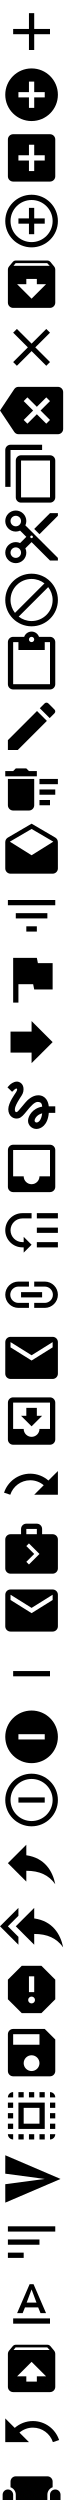
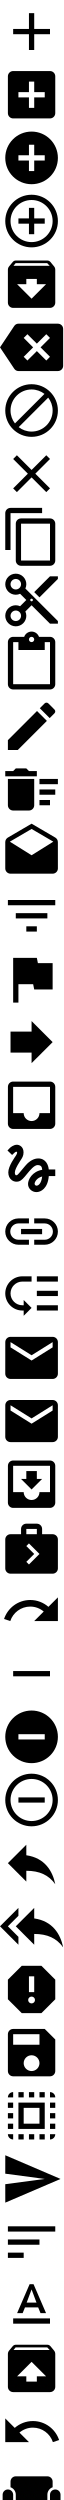
<svg xmlns="http://www.w3.org/2000/svg" xmlns:xlink="http://www.w3.org/1999/xlink">
  <defs />
  <symbol id="add" viewBox="0 0 48 48">
    <path d="M38 26H26v12h-4V26H10v-4h12V10h4v12h12v4z" />
  </symbol>
  <symbol id="add_box" viewBox="0 0 48 48">
    <path d="M38 6H10c-2.21 0-4 1.79-4 4v28c0 2.21 1.79 4 4 4h28c2.21 0 4-1.79 4-4V10c0-2.21-1.79-4-4-4zm-4 20h-8v8h-4v-8h-8v-4h8v-8h4v8h8v4z" />
  </symbol>
  <symbol id="add_circle" viewBox="0 0 48 48">
    <path d="M24 4C12.95 4 4 12.95 4 24s8.95 20 20 20 20-8.95 20-20S35.05 4 24 4zm10 22h-8v8h-4v-8h-8v-4h8v-8h4v8h8v4z" />
  </symbol>
  <symbol id="add_circle_outline" viewBox="0 0 48 48">
    <path d="M26 14h-4v8h-8v4h8v8h4v-8h8v-4h-8v-8zM24 4C12.95 4 4 12.95 4 24s8.95 20 20 20 20-8.95 20-20S35.05 4 24 4zm0 36c-8.82 0-16-7.18-16-16S15.18 8 24 8s16 7.18 16 16-7.18 16-16 16z" />
  </symbol>
  <symbol id="archive" viewBox="0 0 48 48">
    <path d="M41.09 10.45l-2.77-3.36C37.76 6.43 36.93 6 36 6H12c-.93 0-1.76.43-2.31 1.09l-2.77 3.36C6.34 11.15 6 12.03 6 13v25c0 2.21 1.79 4 4 4h28c2.21 0 4-1.79 4-4V13c0-.97-.34-1.85-.91-2.55zM24 35L13 24h7v-4h8v4h7L24 35zM10.25 10l1.63-2h24l1.87 2h-27.5z" />
  </symbol>
  <symbol id="backspace" viewBox="0 0 48 48">
    <path d="M44 6H14c-1.38 0-2.47.7-3.19 1.76L0 23.99l10.81 16.23C11.53 41.28 12.62 42 14 42h30c2.21 0 4-1.79 4-4V10c0-2.21-1.79-4-4-4zm-6 25.17L35.17 34 28 26.83 20.83 34 18 31.17 25.17 24 18 16.83 20.83 14 28 21.17 35.17 14 38 16.83 30.83 24 38 31.17z" />
  </symbol>
  <symbol id="block" viewBox="0 0 48 48">
    <path d="M24 4C12.95 4 4 12.95 4 24s8.95 20 20 20 20-8.95 20-20S35.05 4 24 4zM8 24c0-8.84 7.16-16 16-16 3.7 0 7.09 1.27 9.8 3.37L11.37 33.8C9.27 31.09 8 27.7 8 24zm16 16c-3.7 0-7.09-1.27-9.8-3.37L36.63 14.2C38.73 16.91 40 20.3 40 24c0 8.84-7.16 16-16 16z" />
  </symbol>
  <symbol id="clear" viewBox="0 0 48 48">
    <path d="M38 12.83L35.17 10 24 21.17 12.83 10 10 12.83 21.17 24 10 35.17 12.83 38 24 26.83 35.17 38 38 35.17 26.83 24z" />
  </symbol>
  <symbol id="content_copy" viewBox="0 0 48 48">
    <path d="M32 2H8C5.79 2 4 3.79 4 6v28h4V6h24V2zm6 8H16c-2.21 0-4 1.79-4 4v28c0 2.21 1.79 4 4 4h22c2.21 0 4-1.79 4-4V14c0-2.21-1.79-4-4-4zm0 32H16V14h22v28z" />
  </symbol>
  <symbol id="content_cut" viewBox="0 0 48 48">
    <path d="M19.28 15.28c.45-1 .72-2.11.72-3.28 0-4.42-3.58-8-8-8s-8 3.58-8 8 3.58 8 8 8c1.17 0 2.28-.27 3.28-.72L20 24l-4.72 4.72c-1-.45-2.11-.72-3.28-.72-4.42 0-8 3.58-8 8s3.58 8 8 8 8-3.58 8-8c0-1.17-.27-2.28-.72-3.28L24 28l14 14h6v-2L19.28 15.28zM12 16c-2.21 0-4-1.79-4-4s1.79-4 4-4 4 1.79 4 4-1.79 4-4 4zm0 24c-2.21 0-4-1.79-4-4s1.79-4 4-4 4 1.79 4 4-1.79 4-4 4zm12-15c-.55 0-1-.45-1-1s.45-1 1-1 1 .45 1 1-.45 1-1 1zM38 6L26 18l4 4L44 8V6z" />
  </symbol>
  <symbol id="content_paste" viewBox="0 0 48 48">
    <path d="M38 4h-8.37c-.82-2.32-3.02-4-5.63-4s-4.81 1.68-5.63 4H10C7.79 4 6 5.79 6 8v32c0 2.21 1.79 4 4 4h28c2.21 0 4-1.79 4-4V8c0-2.21-1.79-4-4-4zM24 4c1.1 0 2 .89 2 2s-.9 2-2 2-2-.89-2-2 .9-2 2-2zm14 36H10V8h4v6h20V8h4v32z" />
  </symbol>
  <symbol id="create" viewBox="0 0 48 48">
    <path d="M6 34.5V42h7.5l22.13-22.13-7.5-7.5L6 34.5zm35.41-20.41c.78-.78.78-2.05 0-2.83l-4.67-4.67c-.78-.78-2.05-.78-2.83 0l-3.66 3.66 7.5 7.5 3.66-3.66z" />
  </symbol>
  <symbol id="delete_sweep" viewBox="0 0 48 48">
    <path d="M30 32h8v4h-8zm0-16h14v4H30zm0 8h12v4H30zM6 36c0 2.2 1.8 4 4 4h12c2.2 0 4-1.8 4-4V16H6v20zm22-26h-6l-2-2h-8l-2 2H4v4h24z" />
  </symbol>
  <symbol id="drafts" viewBox="0 0 48 48">
    <path d="M43.98 16c0-1.44-.75-2.69-1.88-3.4L24 2 5.9 12.6C4.77 13.31 4 14.56 4 16v20c0 2.21 1.79 4 4 4h32c2.21 0 4-1.79 4-4l-.02-20zM24 26L7.48 15.67 24 6l16.52 9.67L24 26z" />
  </symbol>
  <symbol id="filter_list" viewBox="0 0 48 48">
    <path d="M20 36h8v-4h-8v4zM6 12v4h36v-4H6zm6 14h24v-4H12v4z" />
  </symbol>
  <symbol id="flag" viewBox="0 0 48 48">
    <path d="M28.8 12L28 8H10v34h4V28h11.2l.8 4h14V12z" />
  </symbol>
  <symbol id="forward" viewBox="0 0 48 48">
    <path d="M24 16V8l16 16-16 16v-8H8V16z" />
  </symbol>
  <symbol id="gesture" viewBox="0 0 48 48">
    <path d="M9.19 13.77c1.4-1.43 2.8-2.71 3.43-2.45.99.41-.02 2.08-.6 3.05-.5.84-5.72 7.77-5.72 12.62 0 2.56.95 4.68 2.69 5.96 1.5 1.11 3.47 1.45 5.28.92 2.14-.63 3.9-2.79 6.12-5.53 2.42-2.98 5.66-6.88 8.16-6.88 3.26 0 3.3 2.02 3.52 3.59-7.58 1.3-10.77 7.35-10.77 10.76S24.18 42 27.71 42c3.25 0 8.59-2.66 9.38-12.2H42v-5h-4.94c-.3-3.3-2.18-8.39-8.06-8.39-4.5 0-8.37 3.82-9.87 5.69-1.16 1.45-4.11 4.95-4.57 5.45-.51.59-1.35 1.68-2.23 1.68-.89 0-1.43-1.67-.73-3.85.7-2.19 2.8-5.72 3.7-7.03 1.57-2.28 2.59-3.85 2.59-6.56 0-4.4-3.28-5.78-5.02-5.78-2.64 0-4.94 2-5.45 2.51-.71.72-1.31 1.31-1.75 1.85l3.52 3.4zm18.58 23.34c-.62 0-1.47-.52-1.47-1.45 0-1.2 1.45-4.4 5.75-5.53-.62 5.39-2.88 6.98-4.28 6.98z" />
  </symbol>
  <symbol id="inbox" viewBox="0 0 48 48">
    <path d="M38 6H9.98c-2.21 0-3.96 1.79-3.96 4L6 38c0 2.21 1.77 4 3.98 4H38c2.21 0 4-1.79 4-4V10c0-2.21-1.79-4-4-4zm0 24h-8c0 3.31-2.69 6-6 6s-6-2.69-6-6H9.98V10H38v20z" />
  </symbol>
  <symbol id="link" viewBox="0 0 48 48">
    <path d="M7.8 24c0-3.42 2.78-6.2 6.2-6.2h8V14h-8C8.48 14 4 18.48 4 24s4.48 10 10 10h8v-3.8h-8c-3.42 0-6.2-2.78-6.2-6.2zm8.2 2h16v-4H16v4zm18-12h-8v3.8h8c3.42 0 6.2 2.78 6.2 6.2s-2.78 6.2-6.2 6.2h-8V34h8c5.52 0 10-4.48 10-10s-4.48-10-10-10z" />
  </symbol>
  <symbol id="low_priority" viewBox="0 0 48 48">
    <path d="M28 10h16v4H28zm0 11h16v4H28zm0 11h16v4H28zM4 23c0 7.17 5.83 13 13 13h1v4l6-6-6-6v4h-1c-4.96 0-9-4.04-9-9s4.04-9 9-9h7v-4h-7C9.83 10 4 15.83 4 23z" />
  </symbol>
  <symbol id="mail" viewBox="0 0 48 48">
    <path d="M40 8H8c-2.21 0-3.98 1.79-3.98 4L4 36c0 2.21 1.79 4 4 4h32c2.21 0 4-1.79 4-4V12c0-2.21-1.79-4-4-4zm0 8L24 26 8 16v-4l16 10 16-10v4z" />
  </symbol>
  <symbol id="markunread" viewBox="0 0 48 48">
    <path d="M40 8H8c-2.21 0-3.98 1.79-3.98 4L4 36c0 2.21 1.79 4 4 4h32c2.21 0 4-1.79 4-4V12c0-2.21-1.79-4-4-4zm0 8L24 26 8 16v-4l16 10 16-10v4z" />
  </symbol>
  <symbol id="move_to_inbox" viewBox="0 0 48 48">
    <path d="M38 6H9.98c-2.21 0-3.96 1.79-3.96 4L6 38c0 2.21 1.77 4 3.98 4H38c2.21 0 4-1.79 4-4V10c0-2.21-1.79-4-4-4zm0 24h-8c0 3.31-2.69 6-6 6s-6-2.69-6-6H9.98V10H38v20zm-6-10h-4v-6h-8v6h-4l8 8 8-8z" />
  </symbol>
  <symbol id="next_week" viewBox="0 0 48 48">
    <path fill="#010101" d="M40 14h-8v-4c0-1.1-.44-2.1-1.18-2.82C30.1 6.44 29.1 6 28 6h-8c-2.2 0-4 1.8-4 4v4H8c-2.2 0-4 1.8-4 4v22c0 2.2 1.8 4 4 4h32c2.2 0 4-1.8 4-4V18c0-2.2-1.8-4-4-4zm-20-4h8v4h-8v-4zm2 27l-2-2 6-6-6-6 2-2 8 8-8 8z" />
  </symbol>
  <symbol id="redo" viewBox="0 0 48 48">
    <path d="M36.79 21.2C33.11 17.97 28.29 16 23 16c-9.3 0-17.17 6.06-19.92 14.44L7.81 32c2.1-6.39 8.1-11 15.19-11 3.91 0 7.46 1.44 10.23 3.77L26 32h18V14l-7.21 7.2z" />
  </symbol>
  <symbol id="remove" viewBox="0 0 48 48">
    <path d="M38 26H10v-4h28v4z" />
  </symbol>
  <symbol id="remove_circle" viewBox="0 0 48 48">
    <path d="M24 4C12.95 4 4 12.95 4 24s8.95 20 20 20 20-8.95 20-20S35.05 4 24 4zm10 22H14v-4h20v4z" />
  </symbol>
  <symbol id="remove_circle_outline" viewBox="0 0 48 48">
    <path d="M14 22v4h20v-4H14zM24 4C12.95 4 4 12.95 4 24s8.95 20 20 20 20-8.95 20-20S35.05 4 24 4zm0 36c-8.82 0-16-7.18-16-16S15.18 8 24 8s16 7.18 16 16-7.18 16-16 16z" />
  </symbol>
  <symbol id="reply" viewBox="0 0 48 48">
    <path d="M20 18v-8L6 24l14 14v-8.2c10 0 17 3.2 22 10.2-2-10-8-20-22-22z" />
  </symbol>
  <symbol id="reply_all" viewBox="0 0 48 48">
    <path d="M14 16v-6L0 24l14 14v-6l-8-8 8-8zm12 2v-8L12 24l14 14v-8.2c10 0 17 3.2 22 10.2-2-10-8-20-22-22z" />
  </symbol>
  <symbol id="report" viewBox="0 0 48 48">
    <path d="M31.46 6H16.54L6 16.54v14.91L16.54 42h14.91L42 31.46V16.54L31.46 6zM24 34.6c-1.43 0-2.6-1.16-2.6-2.6 0-1.43 1.17-2.6 2.6-2.6 1.43 0 2.6 1.16 2.6 2.6 0 1.44-1.17 2.6-2.6 2.6zm2-8.6h-4V14h4v12z" />
  </symbol>
  <symbol id="save" viewBox="0 0 48 48">
    <path d="M34 6H10c-2.21 0-4 1.79-4 4v28c0 2.21 1.79 4 4 4h28c2.21 0 4-1.79 4-4V14l-8-8zM24 38c-3.31 0-6-2.69-6-6s2.69-6 6-6 6 2.69 6 6-2.69 6-6 6zm6-20H10v-8h20v8z" />
  </symbol>
  <symbol id="select_all" viewBox="0 0 48 48">
    <path d="M6 10h4V6c-2.21 0-4 1.79-4 4zm0 16h4v-4H6v4zm8 16h4v-4h-4v4zM6 18h4v-4H6v4zM26 6h-4v4h4V6zm12 0v4h4c0-2.21-1.79-4-4-4zM10 42v-4H6c0 2.21 1.79 4 4 4zm-4-8h4v-4H6v4zM18 6h-4v4h4V6zm4 36h4v-4h-4v4zm16-16h4v-4h-4v4zm0 16c2.21 0 4-1.79 4-4h-4v4zm0-24h4v-4h-4v4zm0 16h4v-4h-4v4zm-8 8h4v-4h-4v4zm0-32h4V6h-4v4zM14 34h20V14H14v20zm4-16h12v12H18V18z" />
  </symbol>
  <symbol id="send" viewBox="0 0 48 48">
    <path d="M4.02 42L46 24 4.02 6 4 20l30 4-30 4z" />
  </symbol>
  <symbol id="sort" viewBox="0 0 48 48">
    <path d="M6 36h12v-4H6v4zm0-24v4h36v-4H6zm0 14h24v-4H6v4z" />
  </symbol>
  <symbol id="text_format" viewBox="0 0 48 48">
    <path d="M10 34v4h28v-4H10zm9-8.4h10l1.8 4.4H35L25.5 8h-3L13 30h4.2l1.8-4.4zm5-13.64L27.74 22h-7.48L24 11.96z" />
  </symbol>
  <symbol id="unarchive" viewBox="0 0 48 48">
    <path d="M41.09 10.45l-2.77-3.36C37.76 6.43 36.93 6 36 6H12c-.93 0-1.76.43-2.31 1.09l-2.77 3.36C6.34 11.15 6 12.03 6 13v25c0 2.21 1.79 4 4 4h28c2.21 0 4-1.79 4-4V13c0-.97-.34-1.85-.91-2.55zM24 19l11 11h-7v4h-8v-4h-7l11-11zm-13.75-9l1.63-2h24l1.87 2h-27.5z" />
  </symbol>
  <symbol id="undo" viewBox="0 0 48 48">
    <path d="M25 16c-5.29 0-10.11 1.97-13.8 5.2L4 14v18h18l-7.23-7.23C17.54 22.44 21.09 21 25 21c7.09 0 13.09 4.61 15.19 11l4.73-1.56C42.17 22.06 34.3 16 25 16z" />
  </symbol>
  <symbol id="weekend" viewBox="0 0 48 48">
    <path d="M42 20c-2.21 0-4 1.79-4 4v6H10v-6c0-2.21-1.79-4-4-4s-4 1.79-4 4v10c0 2.2 1.8 4 4 4h36c2.2 0 4-1.8 4-4V24c0-2.21-1.79-4-4-4zm-6-10H12c-2.2 0-4 1.8-4 4v4.31c2.32.83 4 3.03 4 5.63V28h24v-4.06c0-2.6 1.68-4.8 4-5.63V14c0-2.2-1.8-4-4-4z" fill="#010101" />
  </symbol>
  <view id="add-view" viewBox="0 0 48 48" />
-   <view id="add_box-view" viewBox="0 96 48 48" />
-   <view id="add_circle-view" viewBox="0 48 48 48" />
+   <view id="add_box-view" viewBox="0 48 48 48" />
+   <view id="add_circle-view" viewBox="0 96 48 48" />
  <view id="add_circle_outline-view" viewBox="0 144 48 48" />
  <view id="archive-view" viewBox="0 192 48 48" />
-   <view id="backspace-view" viewBox="0 288 48 48" />
-   <view id="block-view" viewBox="0 432 48 48" />
-   <view id="clear-view" viewBox="0 240 48 48" />
-   <view id="content_copy-view" viewBox="0 336 48 48" />
-   <view id="content_cut-view" viewBox="0 384 48 48" />
+   <view id="backspace-view" viewBox="0 240 48 48" />
+   <view id="block-view" viewBox="0 288 48 48" />
+   <view id="clear-view" viewBox="0 336 48 48" />
+   <view id="content_copy-view" viewBox="0 384 48 48" />
+   <view id="content_cut-view" viewBox="0 432 48 48" />
  <view id="content_paste-view" viewBox="0 480 48 48" />
  <view id="create-view" viewBox="0 528 48 48" />
  <view id="delete_sweep-view" viewBox="0 576 48 48" />
  <view id="drafts-view" viewBox="0 624 48 48" />
  <view id="filter_list-view" viewBox="0 672 48 48" />
  <view id="flag-view" viewBox="0 720 48 48" />
  <view id="forward-view" viewBox="0 768 48 48" />
-   <view id="gesture-view" viewBox="0 816 48 48" />
-   <view id="inbox-view" viewBox="0 864 48 48" />
-   <view id="link-view" viewBox="0 960 48 48" />
-   <view id="low_priority-view" viewBox="0 912 48 48" />
-   <view id="mail-view" viewBox="0 1200 48 48" />
-   <view id="markunread-view" viewBox="0 1008 48 48" />
-   <view id="move_to_inbox-view" viewBox="0 1056 48 48" />
+   <view id="gesture-view" viewBox="0 864 48 48" />
+   <view id="inbox-view" viewBox="0 816 48 48" />
+   <view id="link-view" viewBox="0 912 48 48" />
+   <view id="low_priority-view" viewBox="0 960 48 48" />
+   <view id="mail-view" viewBox="0 1008 48 48" />
+   <view id="markunread-view" viewBox="0 1056 48 48" />
+   <view id="move_to_inbox-view" viewBox="0 1104 48 48" />
  <view id="next_week-view" viewBox="0 1152 48 48" />
-   <view id="redo-view" viewBox="0 1104 48 48" />
+   <view id="redo-view" viewBox="0 1200 48 48" />
  <view id="remove-view" viewBox="0 1248 48 48" />
  <view id="remove_circle-view" viewBox="0 1296 48 48" />
  <view id="remove_circle_outline-view" viewBox="0 1344 48 48" />
  <view id="reply-view" viewBox="0 1392 48 48" />
  <view id="reply_all-view" viewBox="0 1440 48 48" />
  <view id="report-view" viewBox="0 1488 48 48" />
  <view id="save-view" viewBox="0 1536 48 48" />
  <view id="select_all-view" viewBox="0 1584 48 48" />
  <view id="send-view" viewBox="0 1632 48 48" />
  <view id="sort-view" viewBox="0 1680 48 48" />
  <view id="text_format-view" viewBox="0 1728 48 48" />
  <view id="unarchive-view" viewBox="0 1776 48 48" />
  <view id="undo-view" viewBox="0 1824 48 48" />
  <view id="weekend-view" viewBox="0 1872 48 48" />
  <use xlink:href="#add" width="48" height="48" x="0" y="0" />
-   <use xlink:href="#add_box" width="48" height="48" x="0" y="96" />
-   <use xlink:href="#add_circle" width="48" height="48" x="0" y="48" />
+   <use xlink:href="#add_box" width="48" height="48" x="0" y="48" />
+   <use xlink:href="#add_circle" width="48" height="48" x="0" y="96" />
  <use xlink:href="#add_circle_outline" width="48" height="48" x="0" y="144" />
  <use xlink:href="#archive" width="48" height="48" x="0" y="192" />
-   <use xlink:href="#backspace" width="48" height="48" x="0" y="288" />
-   <use xlink:href="#block" width="48" height="48" x="0" y="432" />
-   <use xlink:href="#clear" width="48" height="48" x="0" y="240" />
-   <use xlink:href="#content_copy" width="48" height="48" x="0" y="336" />
-   <use xlink:href="#content_cut" width="48" height="48" x="0" y="384" />
+   <use xlink:href="#backspace" width="48" height="48" x="0" y="240" />
+   <use xlink:href="#block" width="48" height="48" x="0" y="288" />
+   <use xlink:href="#clear" width="48" height="48" x="0" y="336" />
+   <use xlink:href="#content_copy" width="48" height="48" x="0" y="384" />
+   <use xlink:href="#content_cut" width="48" height="48" x="0" y="432" />
  <use xlink:href="#content_paste" width="48" height="48" x="0" y="480" />
  <use xlink:href="#create" width="48" height="48" x="0" y="528" />
  <use xlink:href="#delete_sweep" width="48" height="48" x="0" y="576" />
  <use xlink:href="#drafts" width="48" height="48" x="0" y="624" />
  <use xlink:href="#filter_list" width="48" height="48" x="0" y="672" />
  <use xlink:href="#flag" width="48" height="48" x="0" y="720" />
  <use xlink:href="#forward" width="48" height="48" x="0" y="768" />
-   <use xlink:href="#gesture" width="48" height="48" x="0" y="816" />
-   <use xlink:href="#inbox" width="48" height="48" x="0" y="864" />
-   <use xlink:href="#link" width="48" height="48" x="0" y="960" />
-   <use xlink:href="#low_priority" width="48" height="48" x="0" y="912" />
-   <use xlink:href="#mail" width="48" height="48" x="0" y="1200" />
-   <use xlink:href="#markunread" width="48" height="48" x="0" y="1008" />
-   <use xlink:href="#move_to_inbox" width="48" height="48" x="0" y="1056" />
+   <use xlink:href="#gesture" width="48" height="48" x="0" y="864" />
+   <use xlink:href="#inbox" width="48" height="48" x="0" y="816" />
+   <use xlink:href="#link" width="48" height="48" x="0" y="912" />
+   <use xlink:href="#low_priority" width="48" height="48" x="0" y="960" />
+   <use xlink:href="#mail" width="48" height="48" x="0" y="1008" />
+   <use xlink:href="#markunread" width="48" height="48" x="0" y="1056" />
+   <use xlink:href="#move_to_inbox" width="48" height="48" x="0" y="1104" />
  <use xlink:href="#next_week" width="48" height="48" x="0" y="1152" />
-   <use xlink:href="#redo" width="48" height="48" x="0" y="1104" />
+   <use xlink:href="#redo" width="48" height="48" x="0" y="1200" />
  <use xlink:href="#remove" width="48" height="48" x="0" y="1248" />
  <use xlink:href="#remove_circle" width="48" height="48" x="0" y="1296" />
  <use xlink:href="#remove_circle_outline" width="48" height="48" x="0" y="1344" />
  <use xlink:href="#reply" width="48" height="48" x="0" y="1392" />
  <use xlink:href="#reply_all" width="48" height="48" x="0" y="1440" />
  <use xlink:href="#report" width="48" height="48" x="0" y="1488" />
  <use xlink:href="#save" width="48" height="48" x="0" y="1536" />
  <use xlink:href="#select_all" width="48" height="48" x="0" y="1584" />
  <use xlink:href="#send" width="48" height="48" x="0" y="1632" />
  <use xlink:href="#sort" width="48" height="48" x="0" y="1680" />
  <use xlink:href="#text_format" width="48" height="48" x="0" y="1728" />
  <use xlink:href="#unarchive" width="48" height="48" x="0" y="1776" />
  <use xlink:href="#undo" width="48" height="48" x="0" y="1824" />
  <use xlink:href="#weekend" width="48" height="48" x="0" y="1872" />
</svg>
